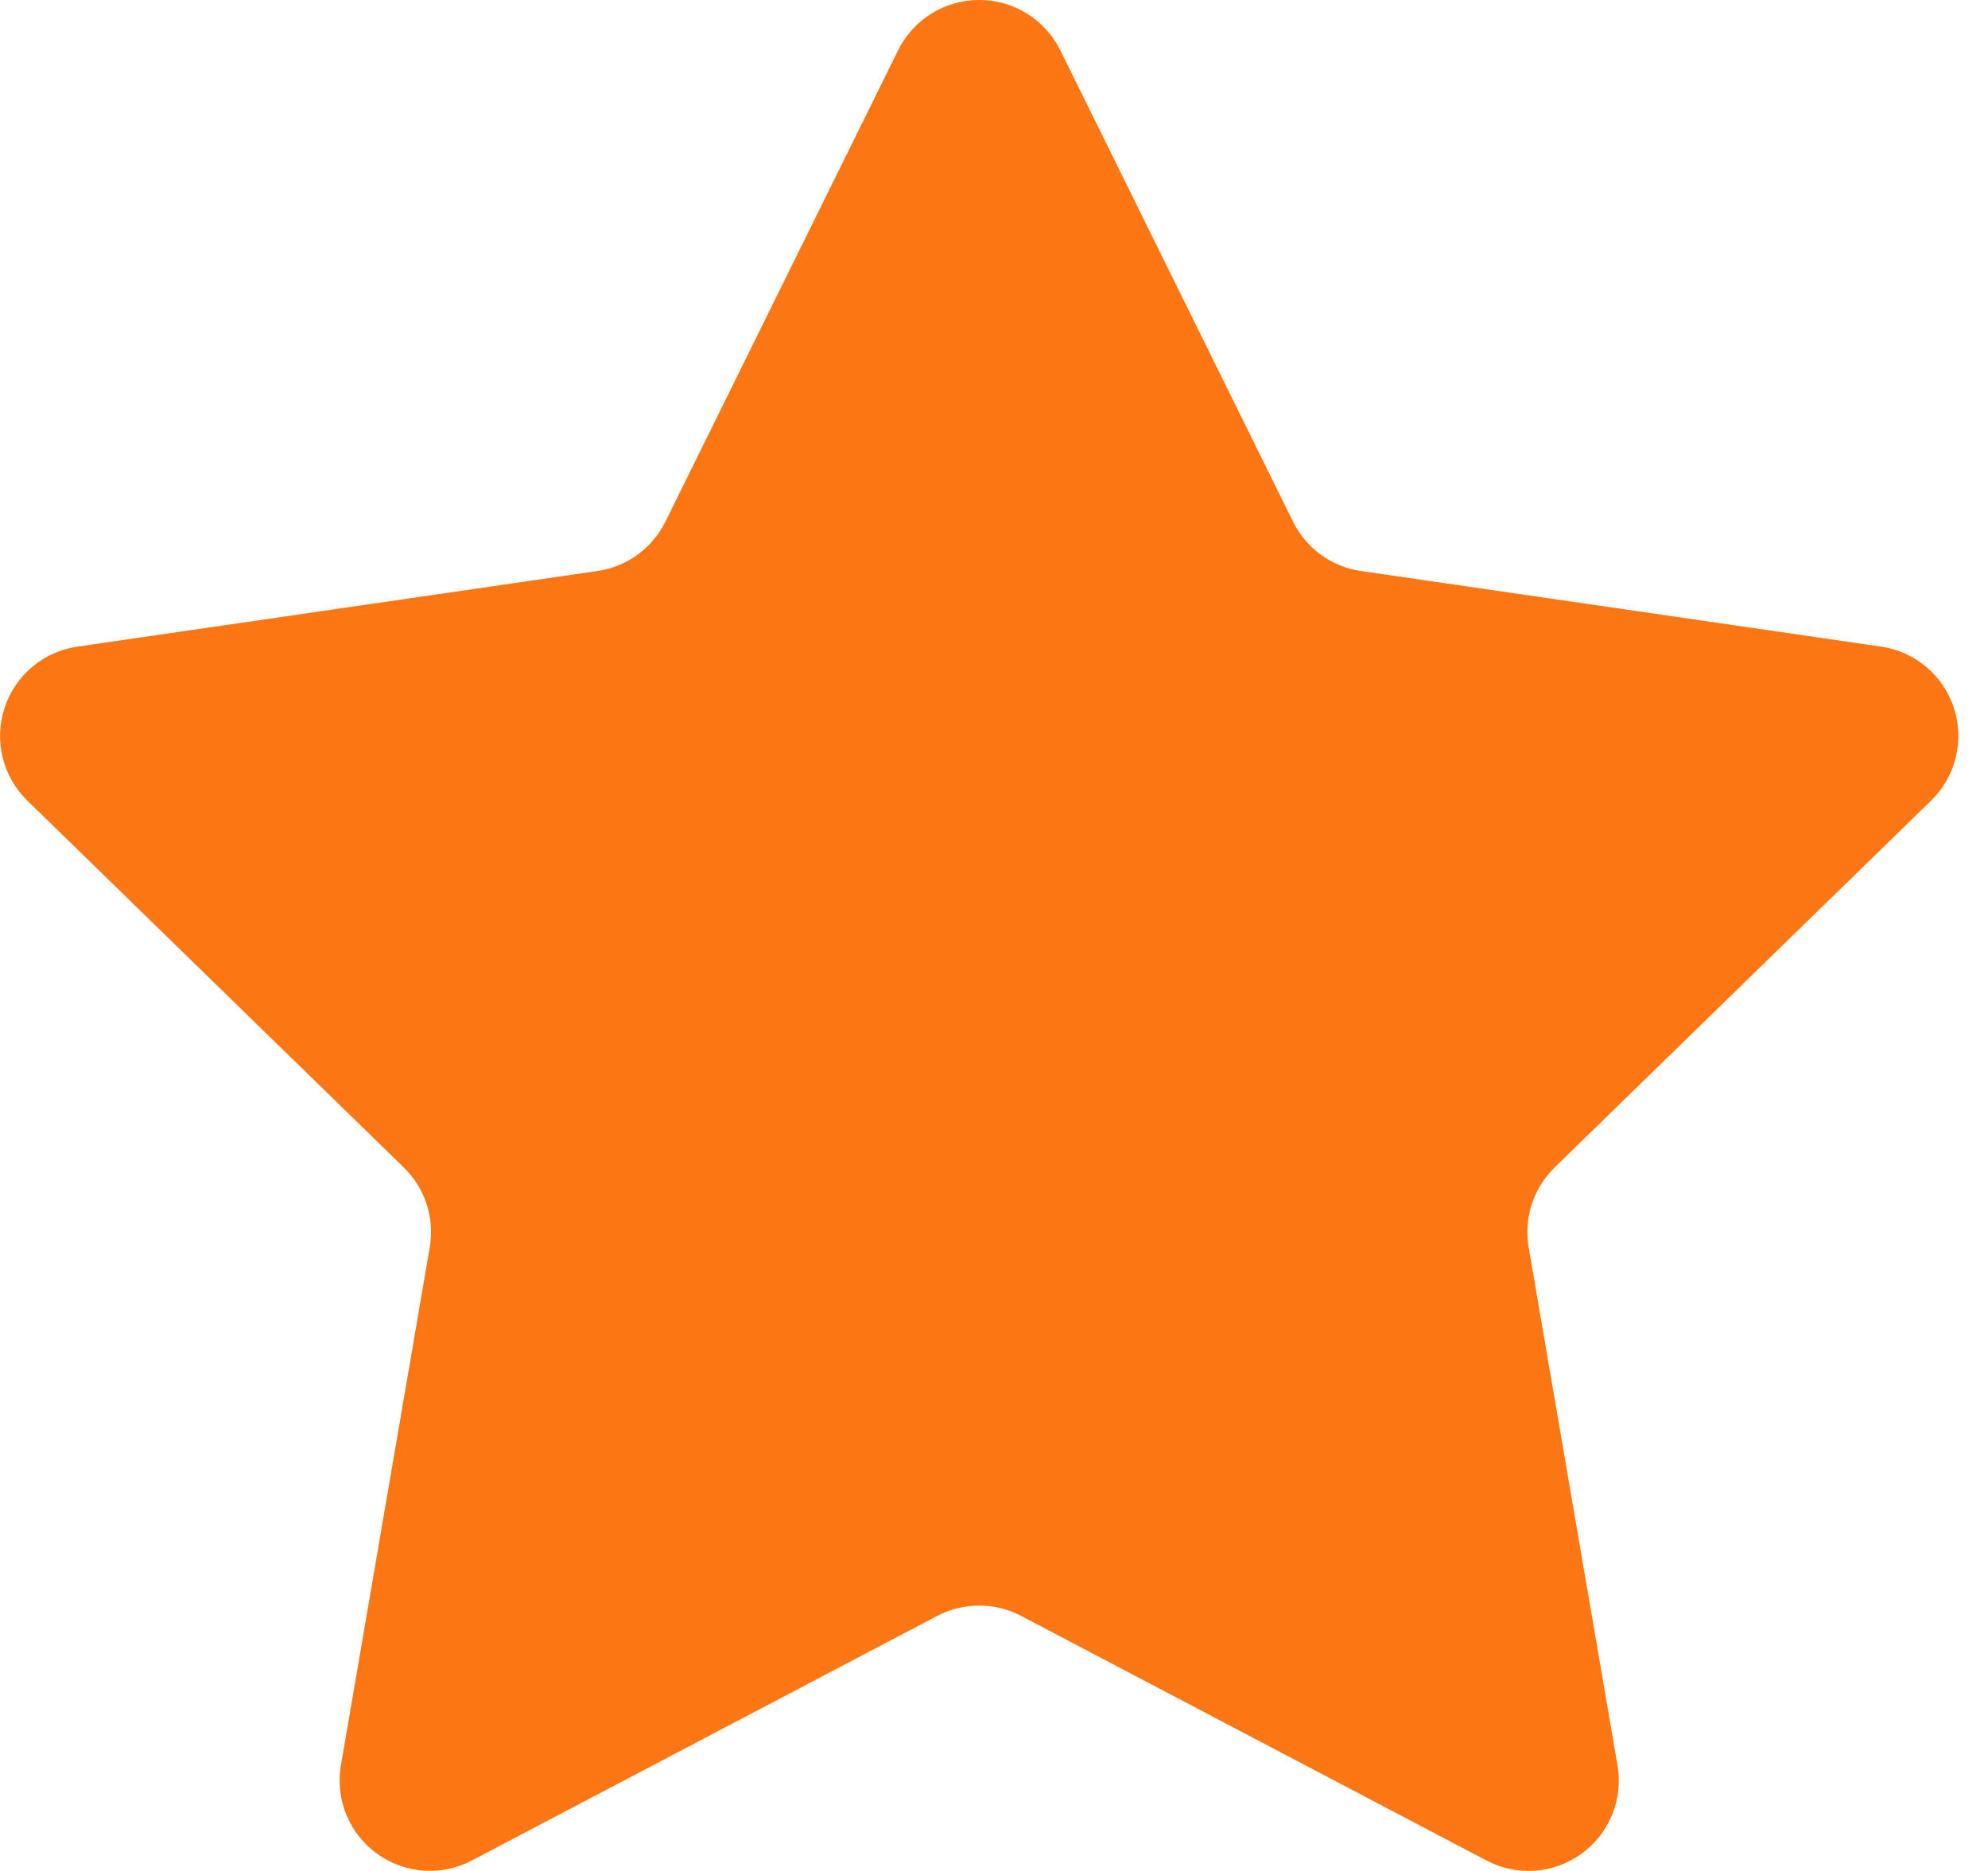
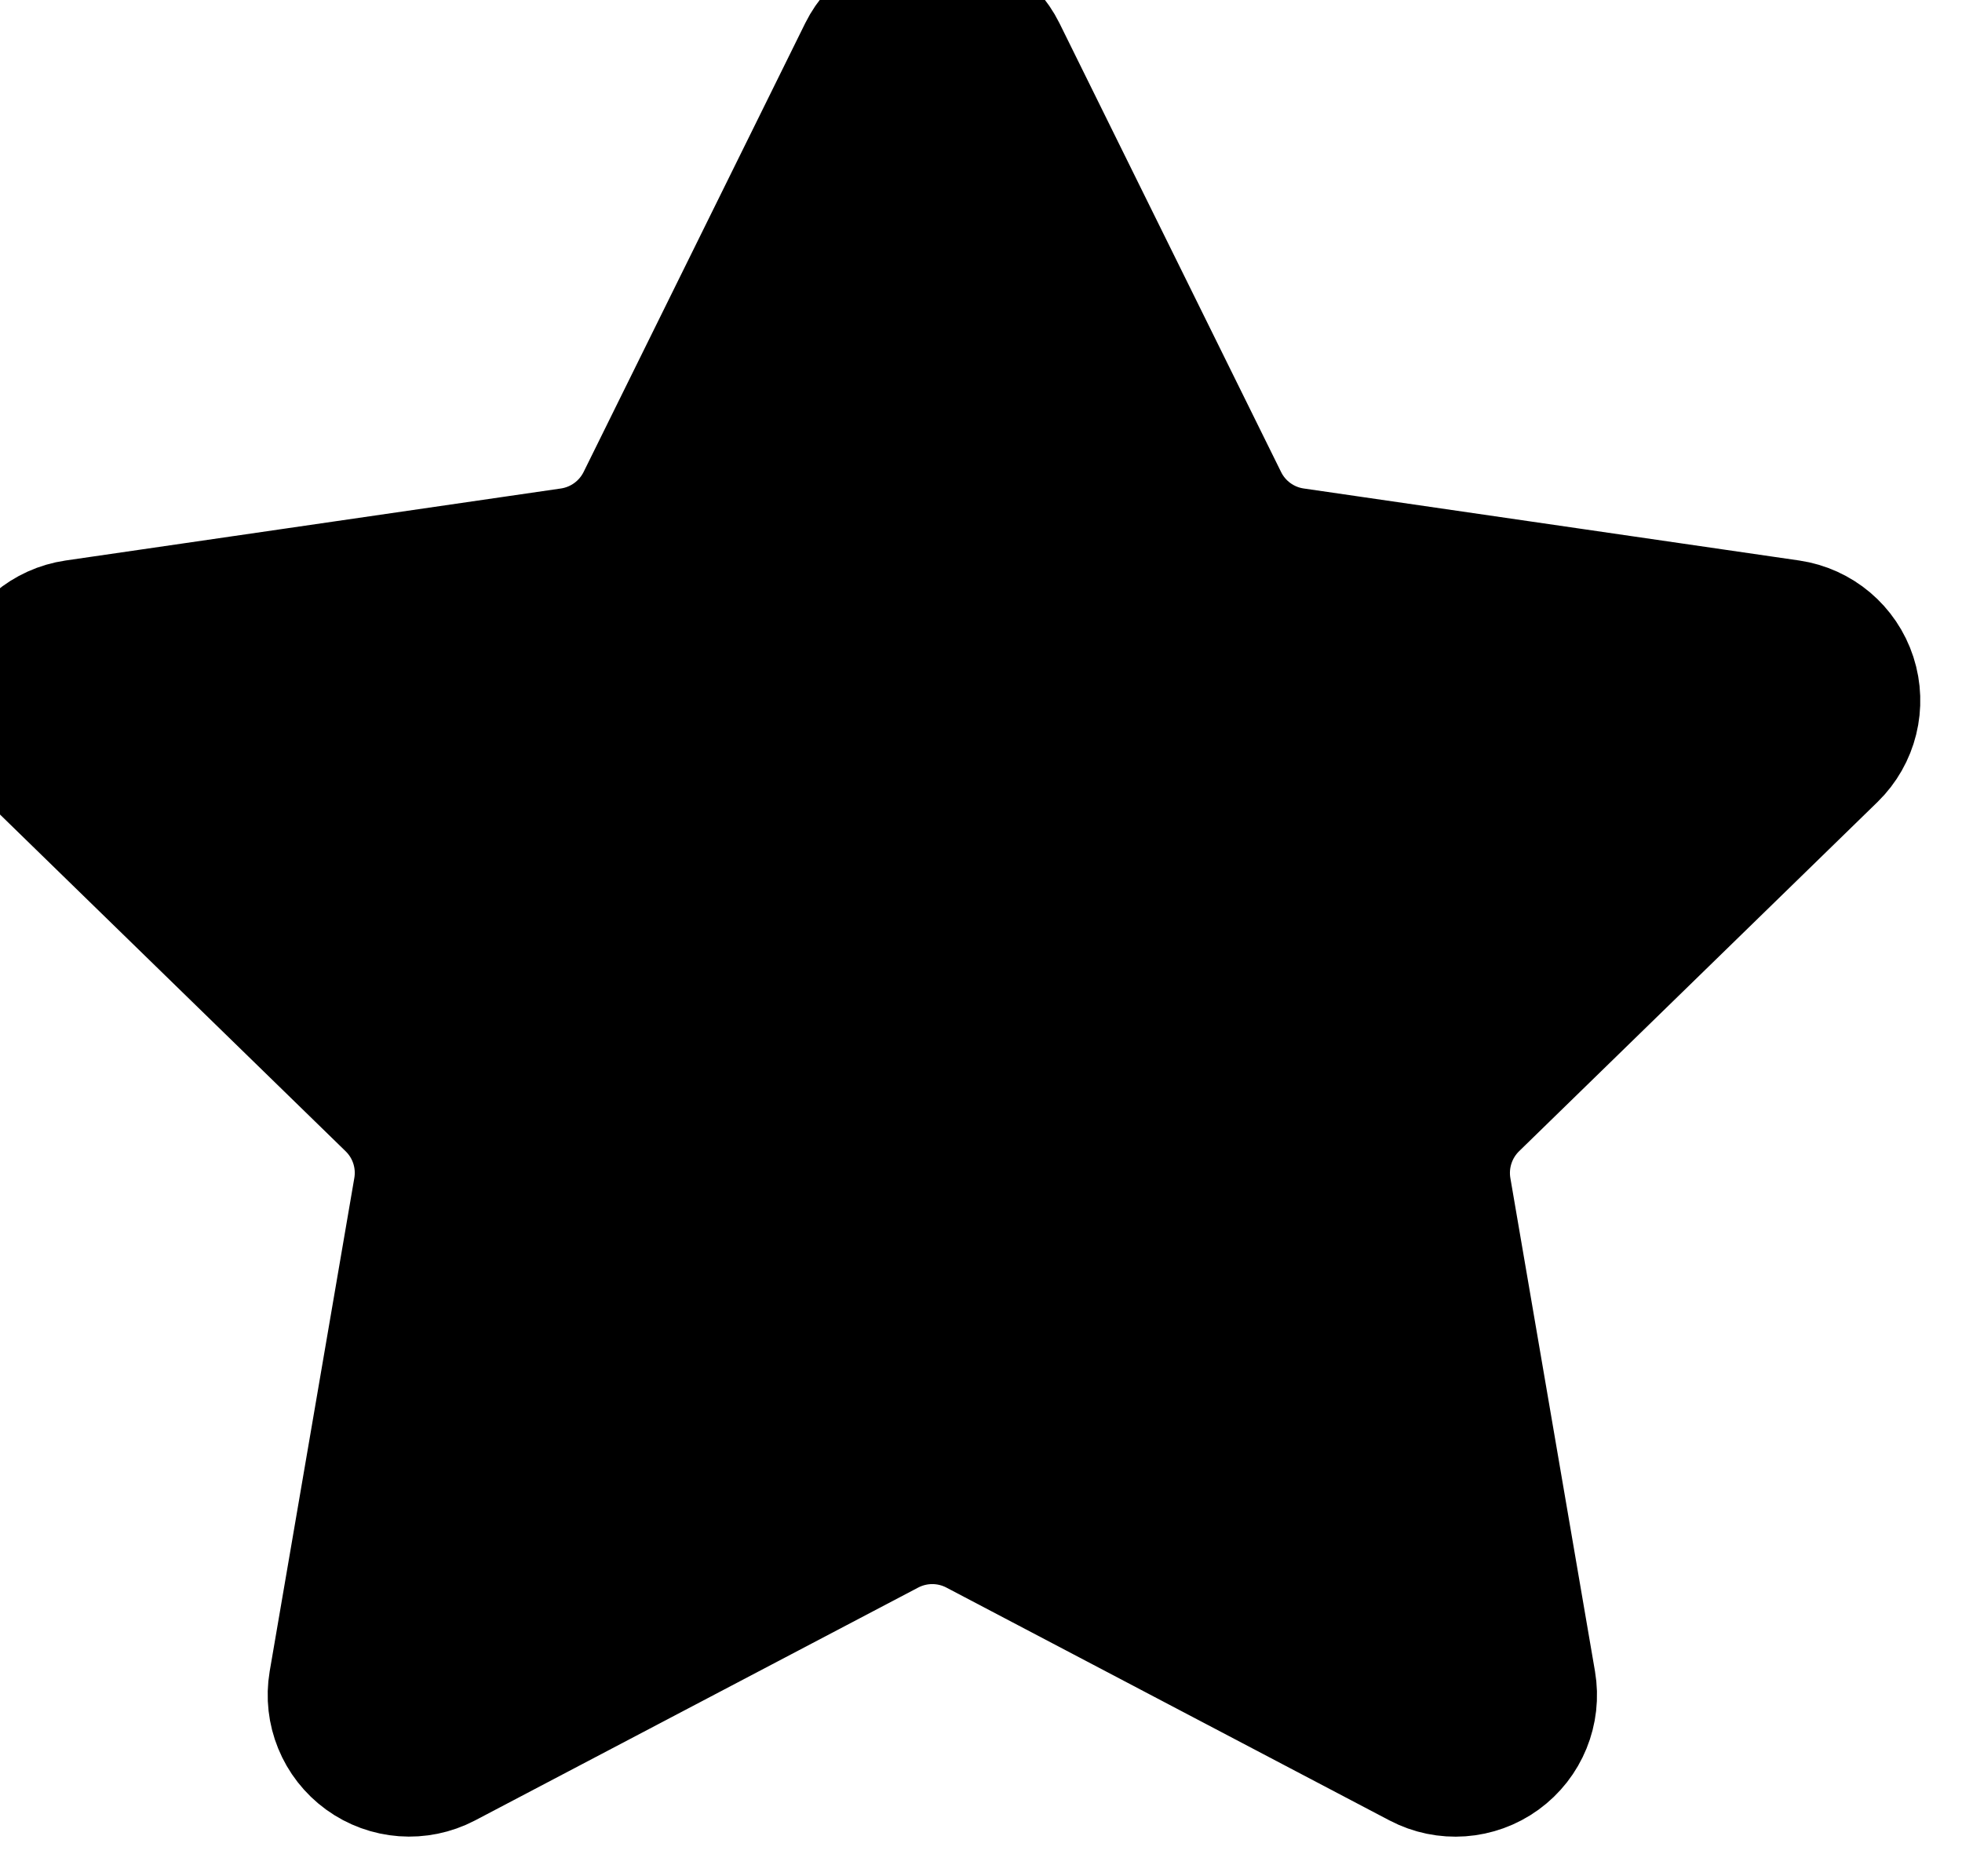
- <svg xmlns="http://www.w3.org/2000/svg" width="17" height="16">
-   <path d="m9.067.43 1.99 4.031c.112.228.33.386.58.422l4.45.647a.772.772 0 0 1 .427 1.316l-3.22 3.138a.773.773 0 0 0-.222.683l.76 4.431a.772.772 0 0 1-1.12.813l-3.98-2.092a.773.773 0 0 0-.718 0l-3.98 2.092a.772.772 0 0 1-1.119-.813l.76-4.431a.77.77 0 0 0-.222-.683L.233 6.846A.772.772 0 0 1 .661 5.53l4.449-.647a.772.772 0 0 0 .58-.422L7.68.43a.774.774 0 0 1 1.387 0Z" fill="#FC7614" />
+ <svg xmlns="http://www.w3.org/2000/svg">
+   <path d="m9.067.43 1.99 4.031c.112.228.33.386.58.422l4.45.647a.772.772 0 0 1 .427 1.316l-3.22 3.138a.773.773 0 0 0-.222.683l.76 4.431a.772.772 0 0 1-1.12.813l-3.98-2.092a.773.773 0 0 0-.718 0l-3.98 2.092a.772.772 0 0 1-1.119-.813l.76-4.431a.77.77 0 0 0-.222-.683L.233 6.846A.772.772 0 0 1 .661 5.53l4.449-.647a.772.772 0 0 0 .58-.422L7.68.43a.774.774 0 0 1 1.387 0Z" fill="currentColor" stroke="currentColor" />
</svg>
